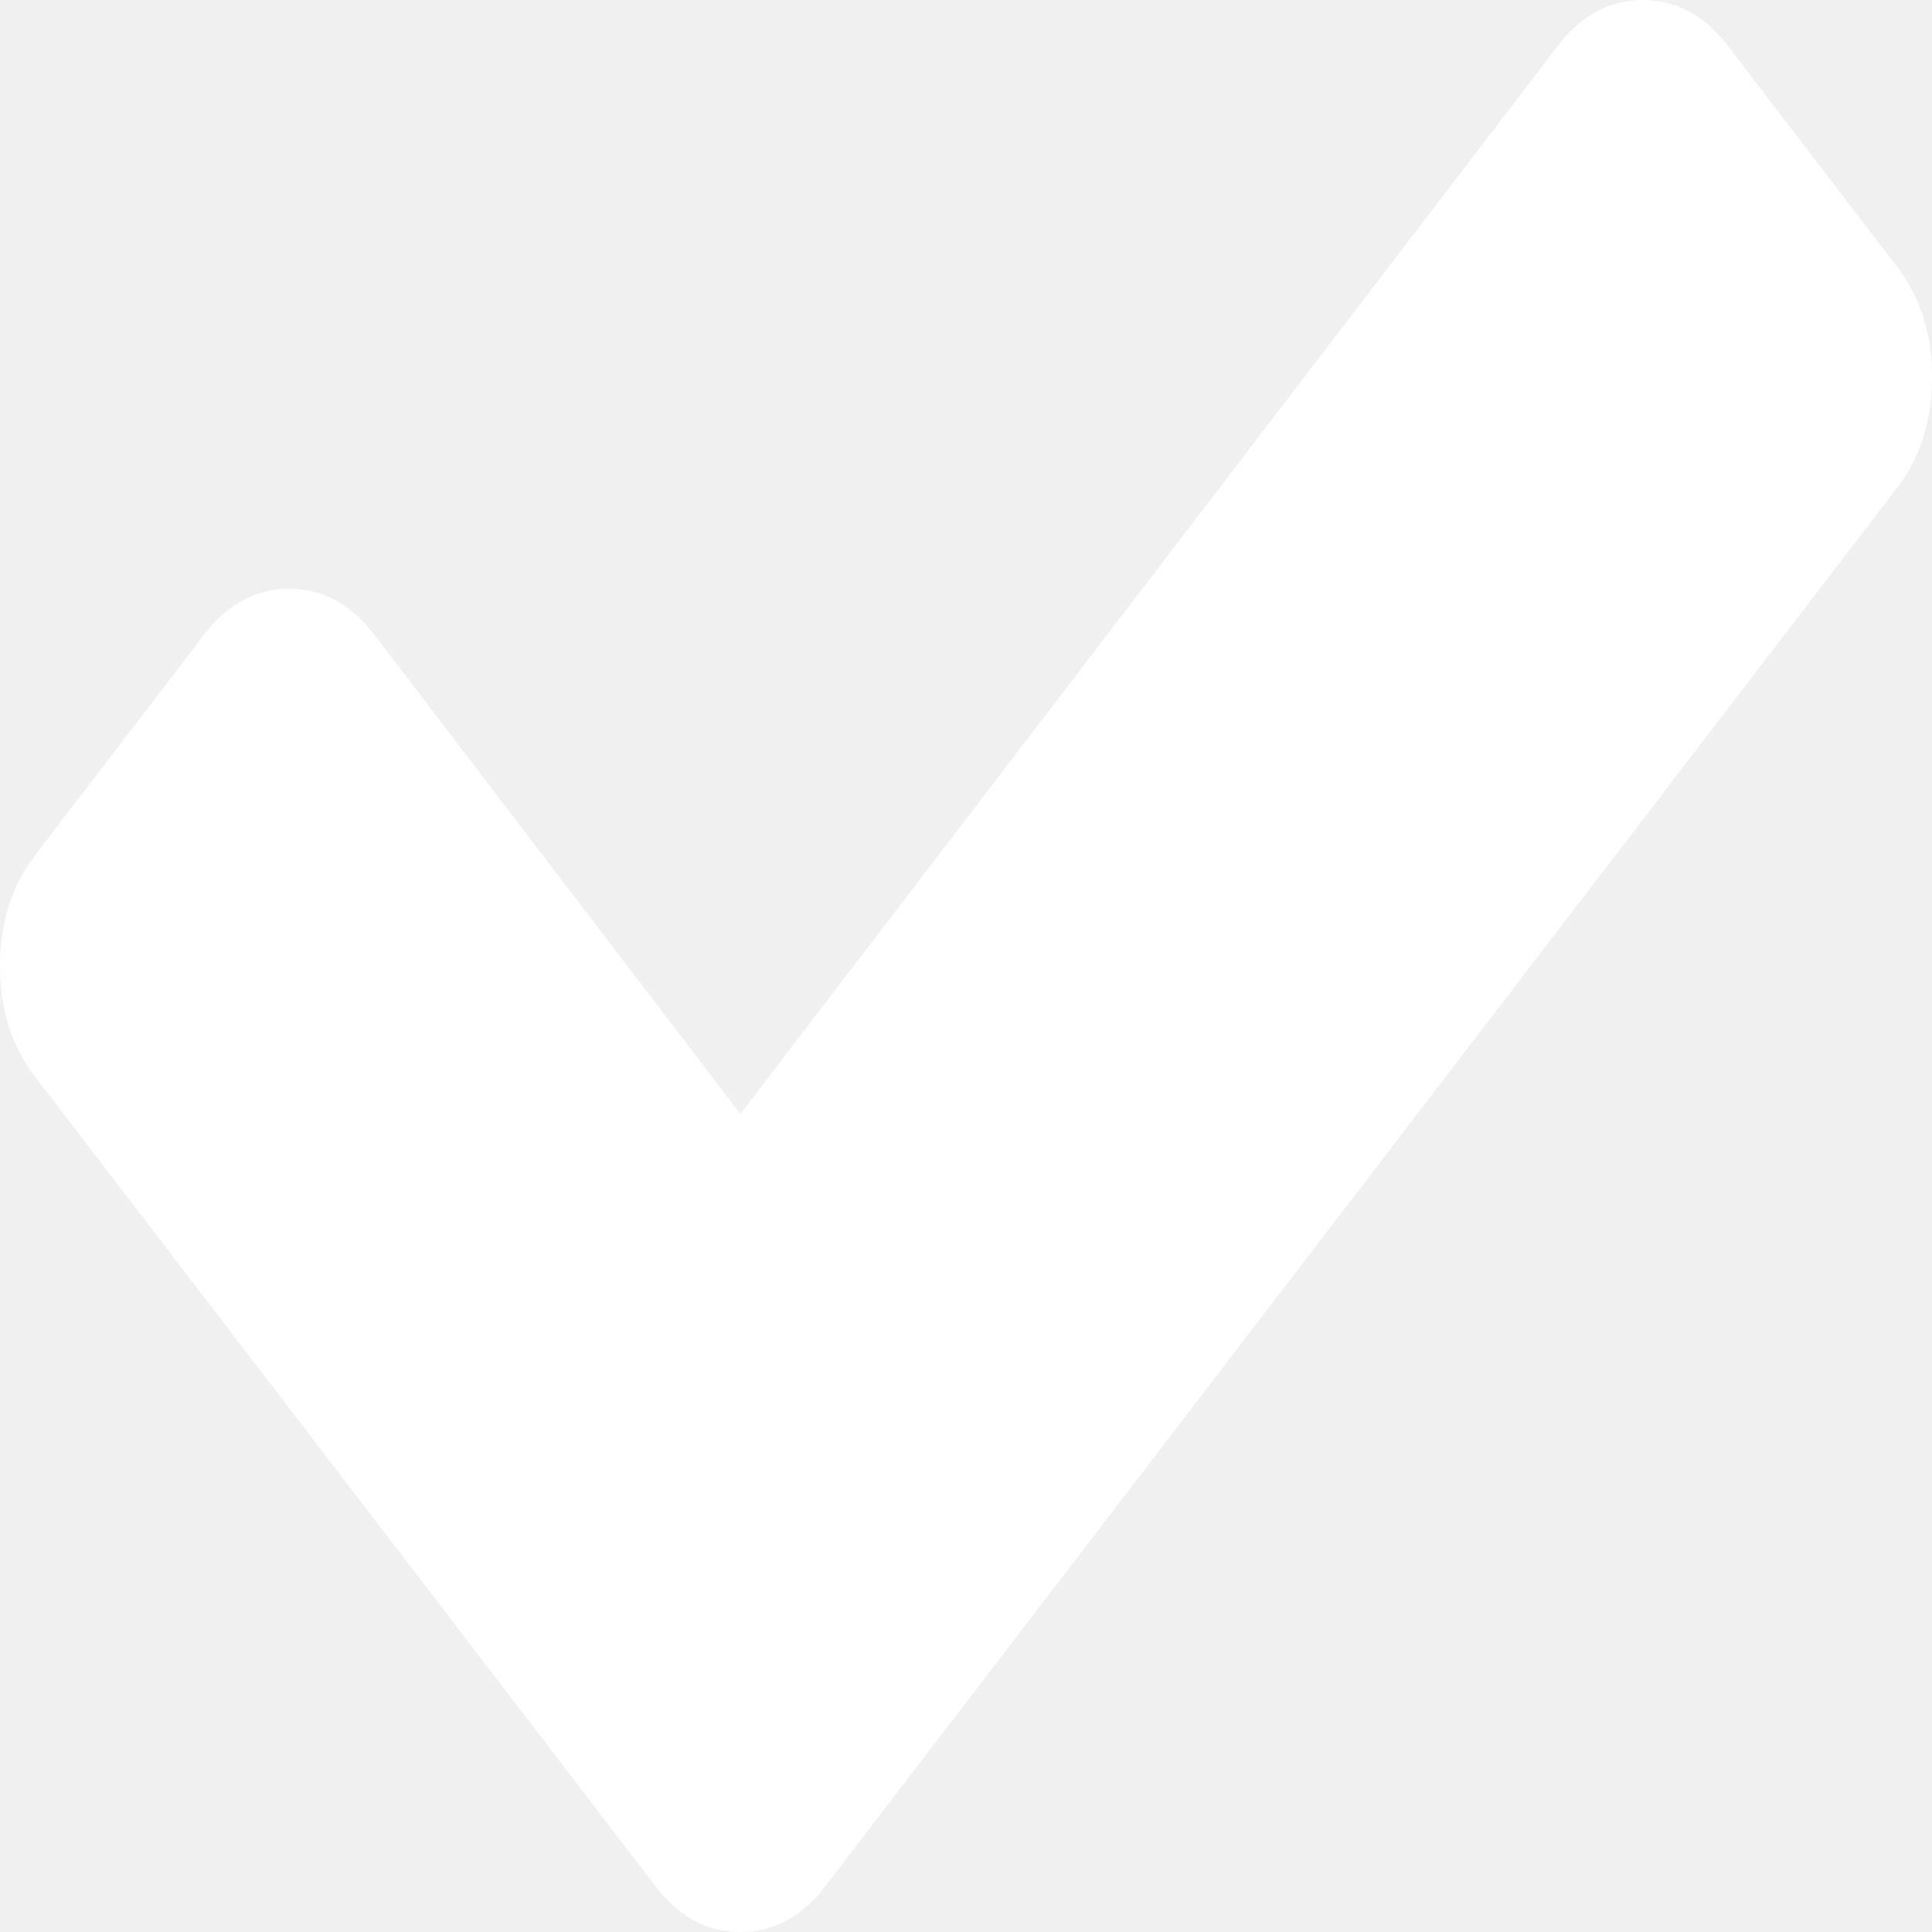
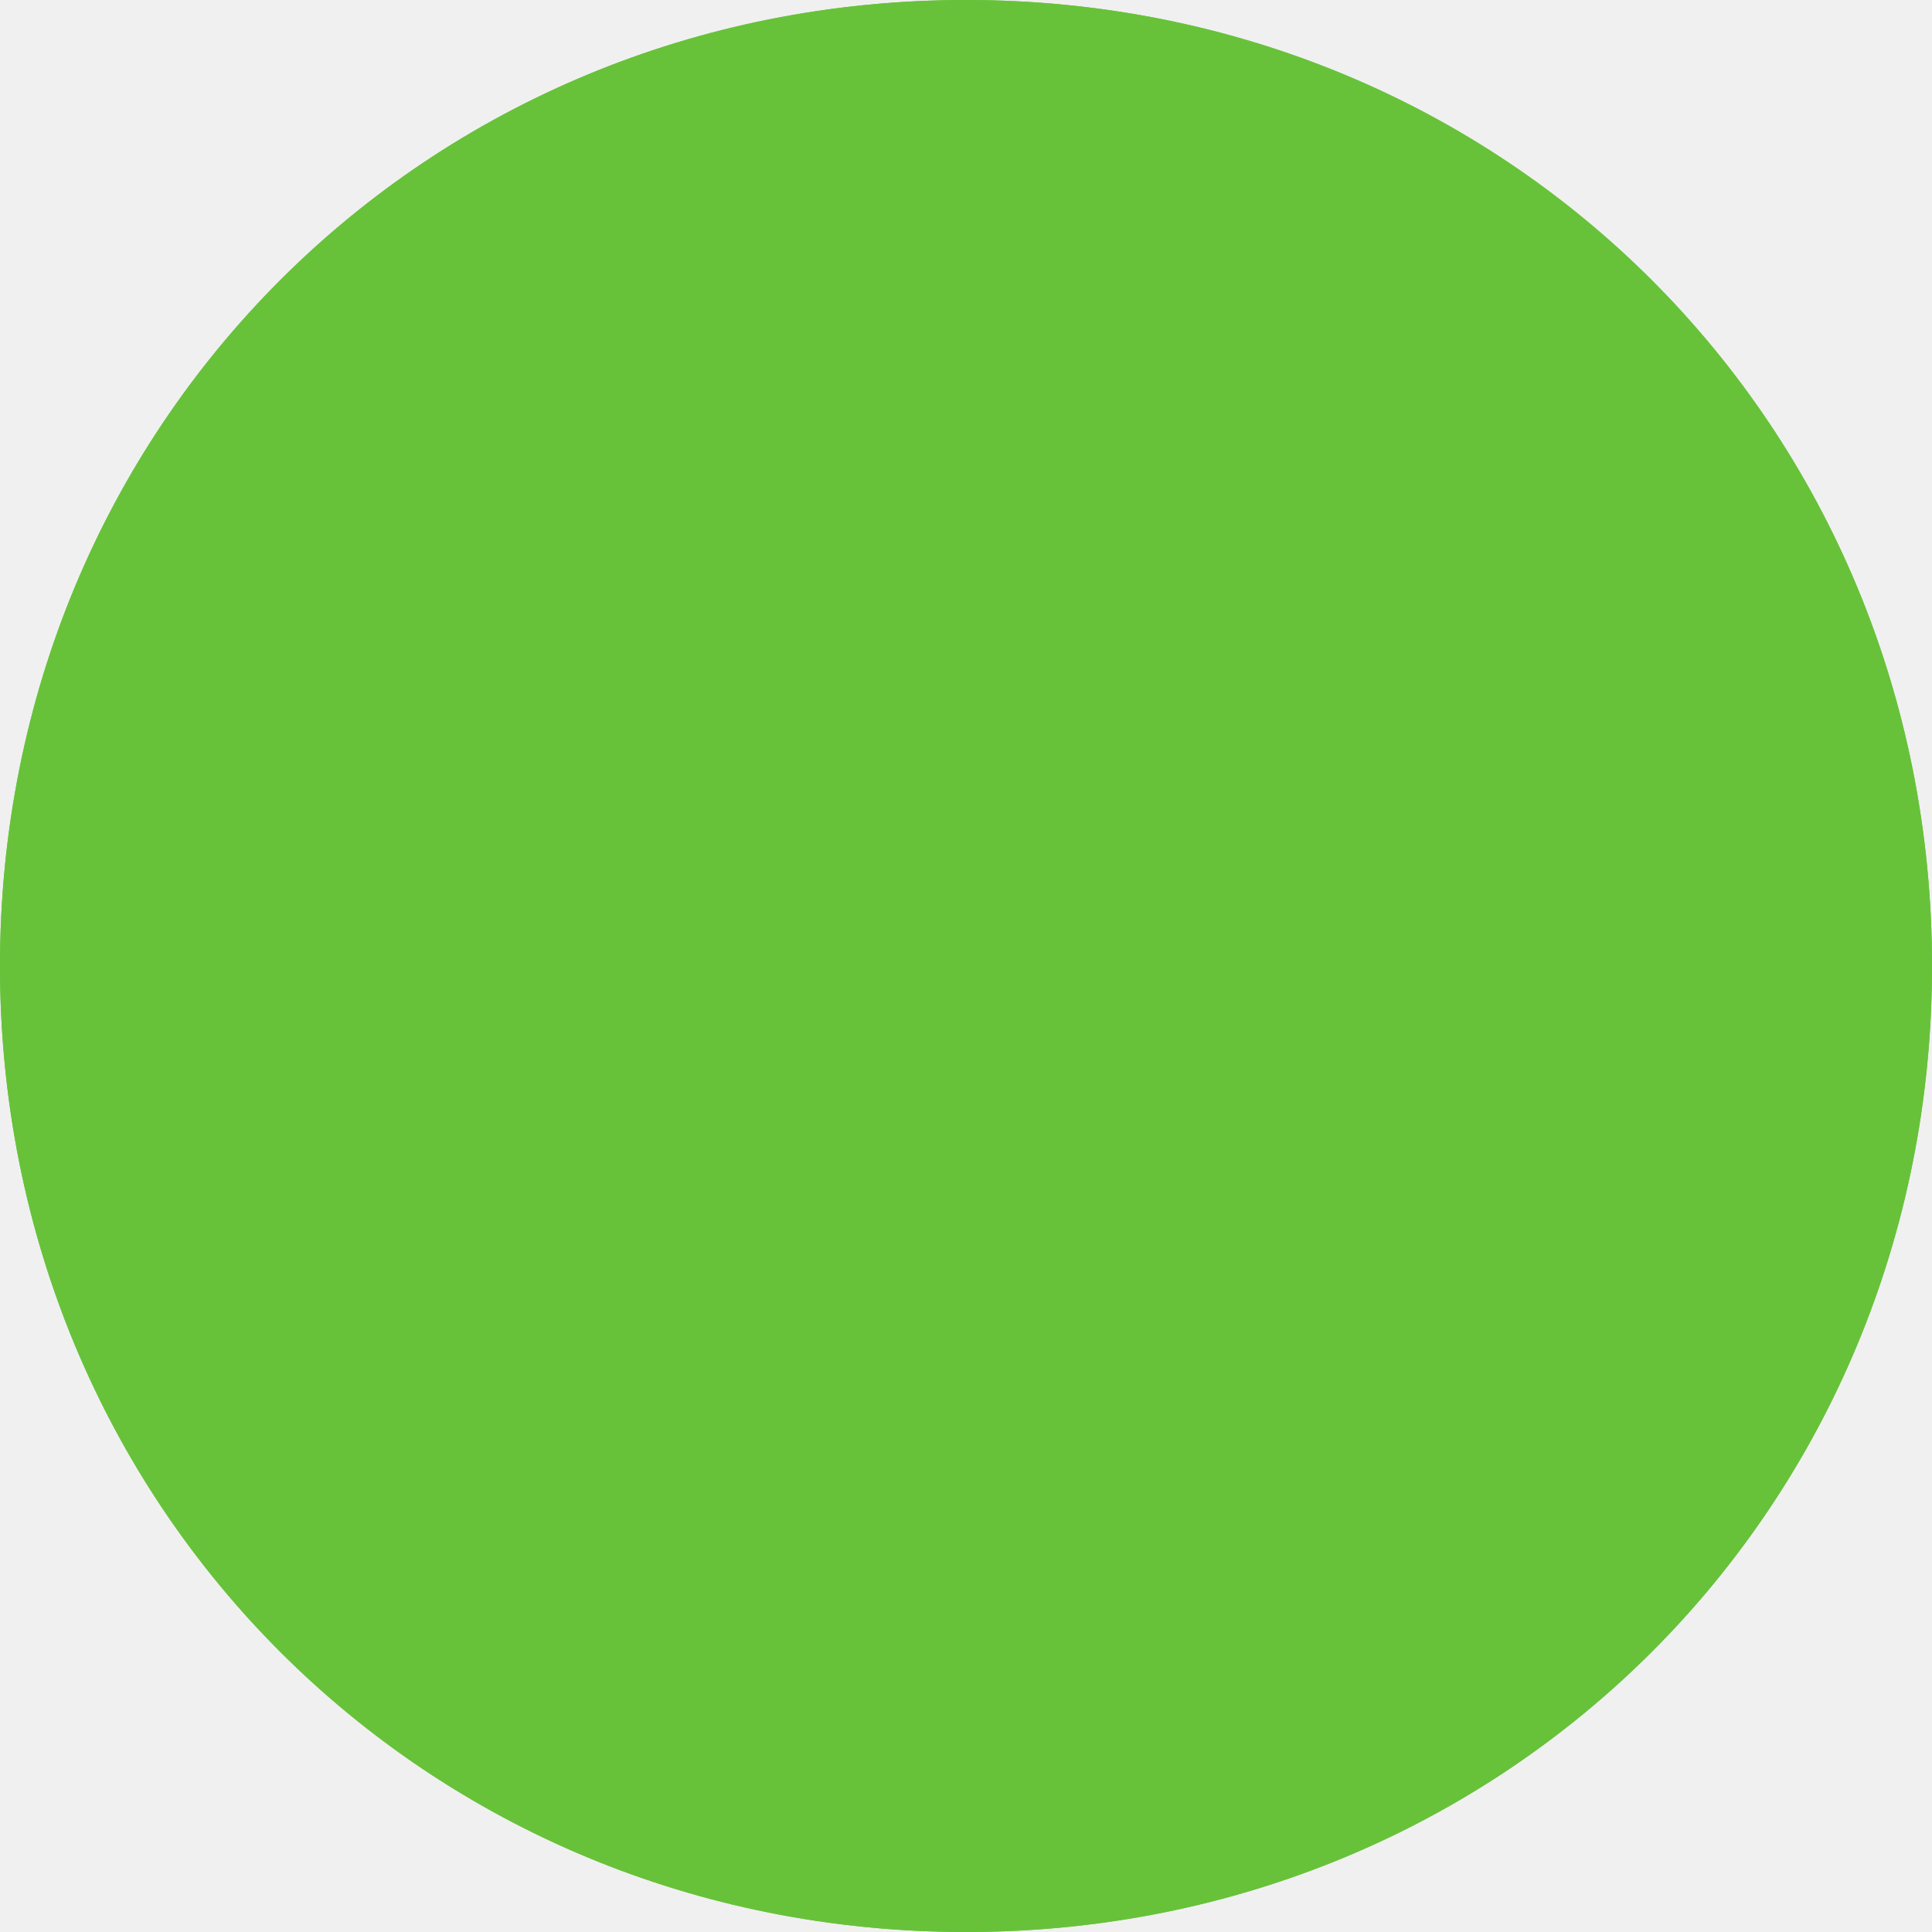
- <svg xmlns="http://www.w3.org/2000/svg" version="1.1" width="14px" height="14px">
-   <g transform="matrix(1 0 0 1 -295 -289 )">
-     <path d="M 13.747 1.933  C 13.916 2.153  14 2.42  14 2.734  C 14 3.048  13.916 3.315  13.747 3.535  L 7.208 12.067  L 5.979 13.67  C 5.811 13.89  5.606 14  5.365 14  C 5.124 14  4.92 13.89  4.751 13.67  L 3.523 12.067  L 0.253 7.801  C 0.084 7.581  0 7.314  0 7  C 0 6.686  0.084 6.419  0.253 6.199  L 1.481 4.596  C 1.65 4.376  1.855 4.266  2.095 4.266  C 2.336 4.266  2.541 4.376  2.71 4.596  L 5.365 8.072  L 11.29 0.33  C 11.459 0.11  11.664 0  11.905 0  C 12.145 0  12.35 0.11  12.519 0.33  L 13.747 1.933  Z " fill-rule="nonzero" fill="#ffffff" stroke="none" transform="matrix(1 0 0 1 295 289 )" />
+ <svg xmlns="http://www.w3.org/2000/svg" version="1.1" width="40px" height="40px">
+   <g transform="matrix(1 0 0 1 -282 -276 )">
+     <path d="M 302 276  C 313.2 276  322 284.8  322 296  C 322 307.2  313.2 316  302 316  C 290.8 316  282 307.2  282 296  C 282 284.8  290.8 276  302 276  Z " fill-rule="nonzero" fill="#67c23a" stroke="none" />
+     <path d="M 302 276.5  C 312.92 276.5  321.5 285.08  321.5 296  C 321.5 306.92  312.92 315.5  302 315.5  C 291.08 315.5  282.5 306.92  282.5 296  C 282.5 285.08  291.08 276.5  302 276.5  Z " stroke-width="1" stroke="#67c23a" fill="none" />
  </g>
</svg>
